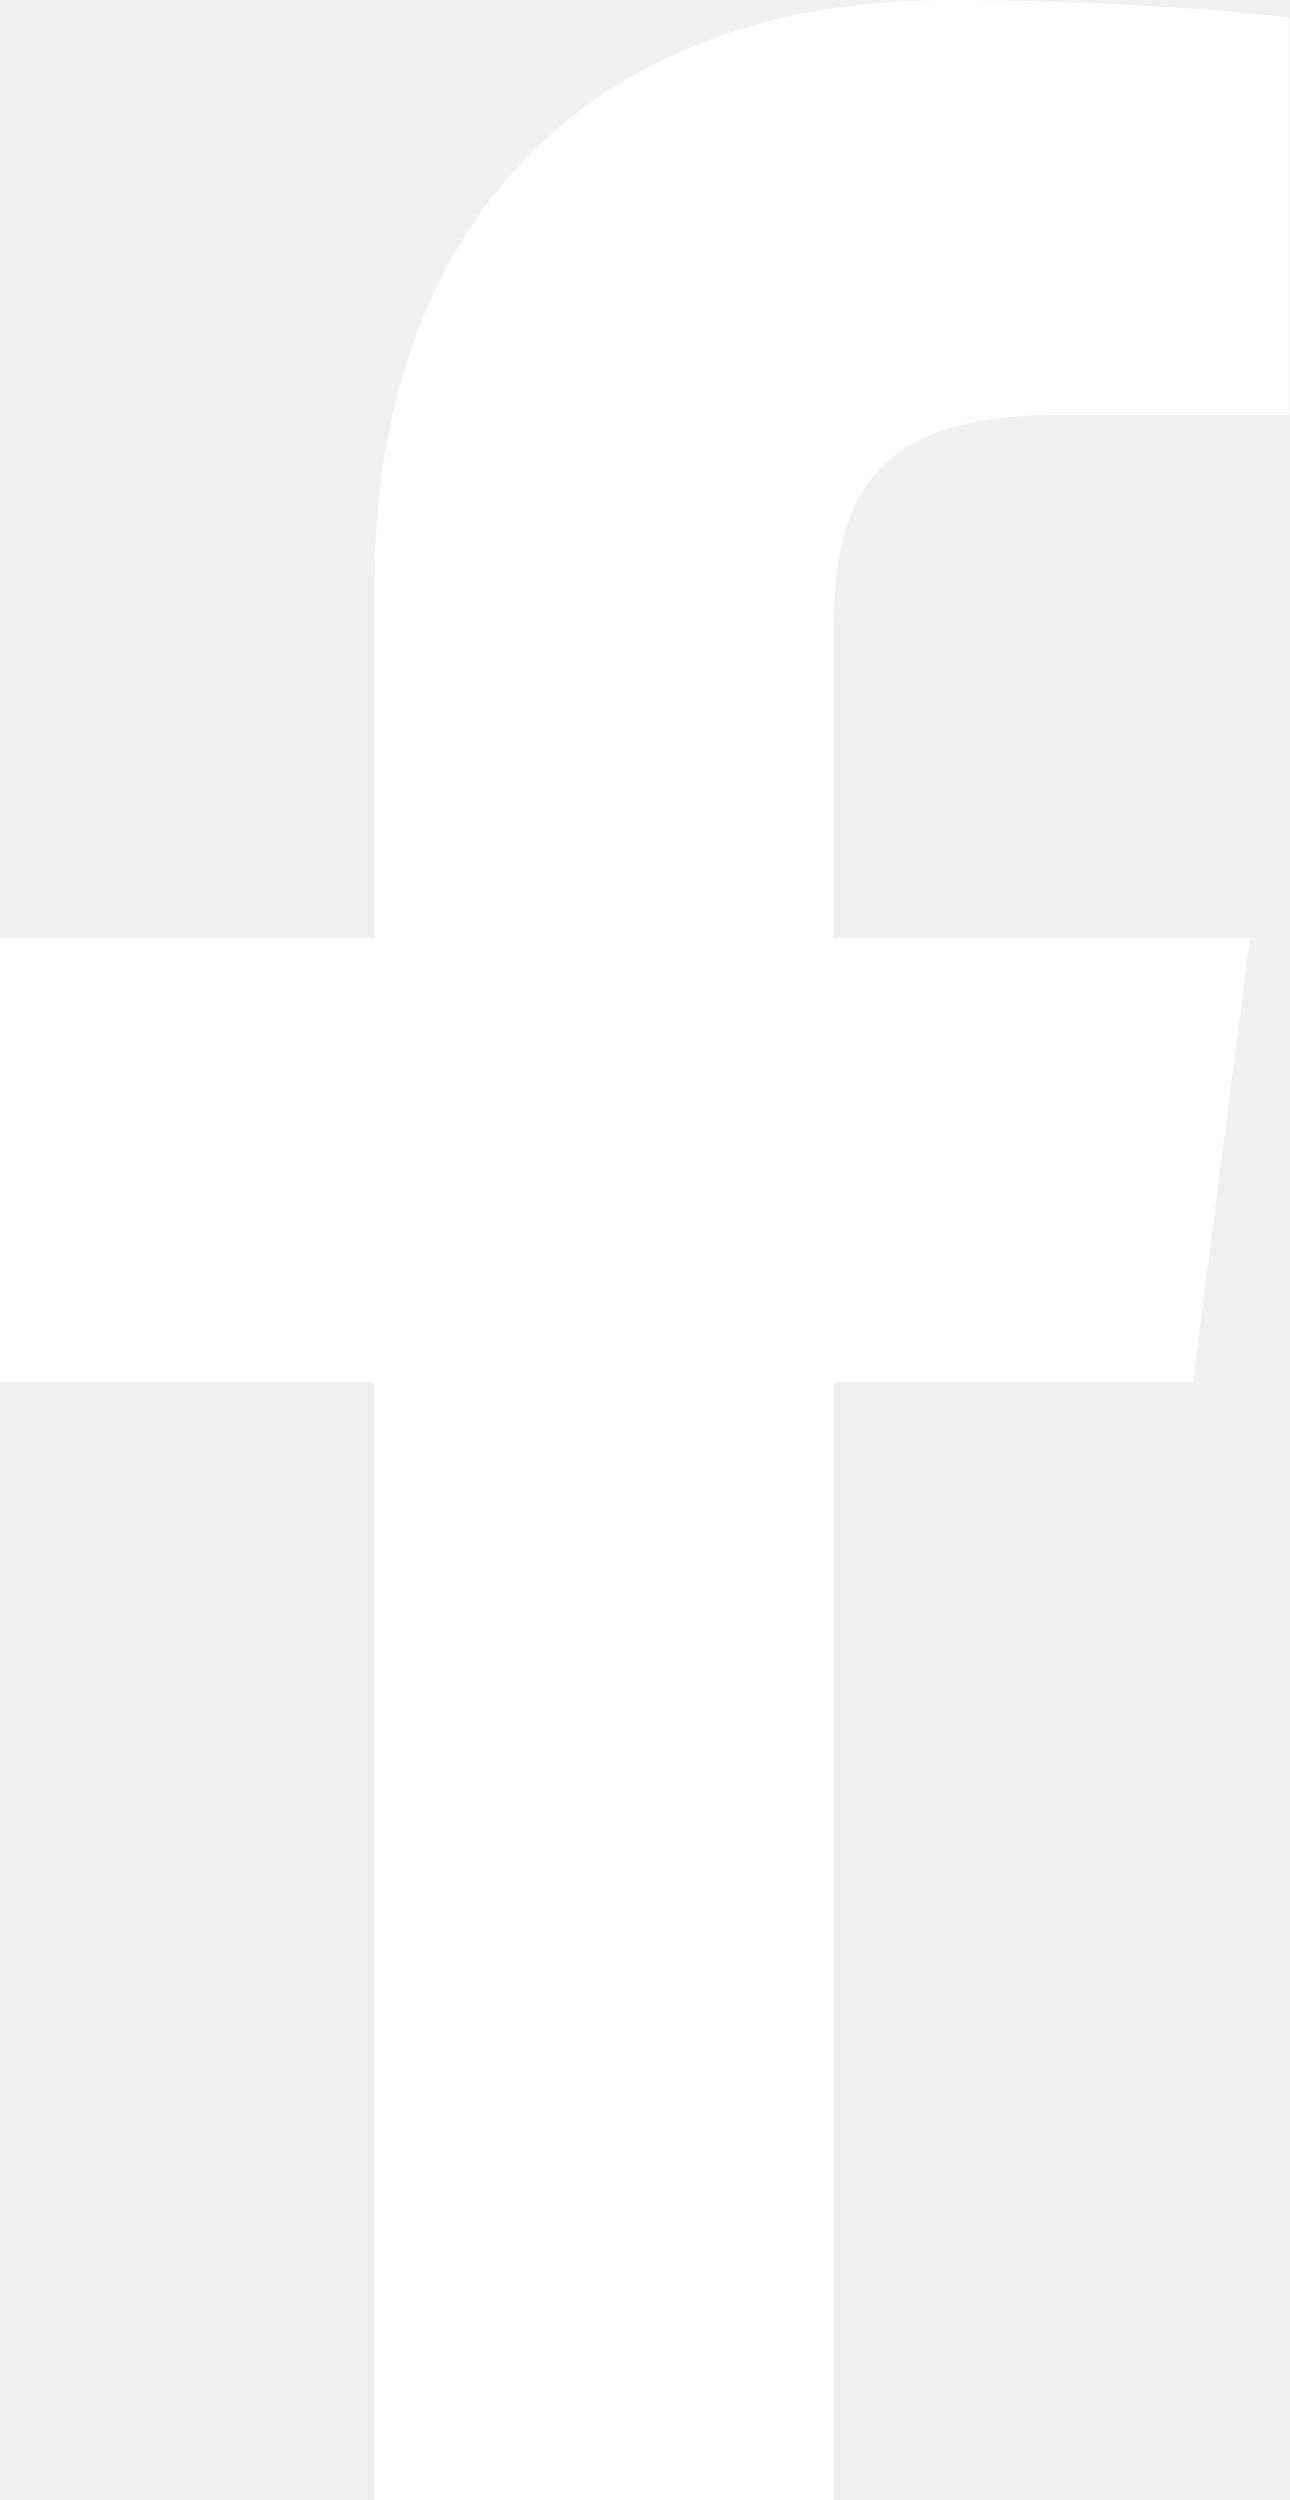
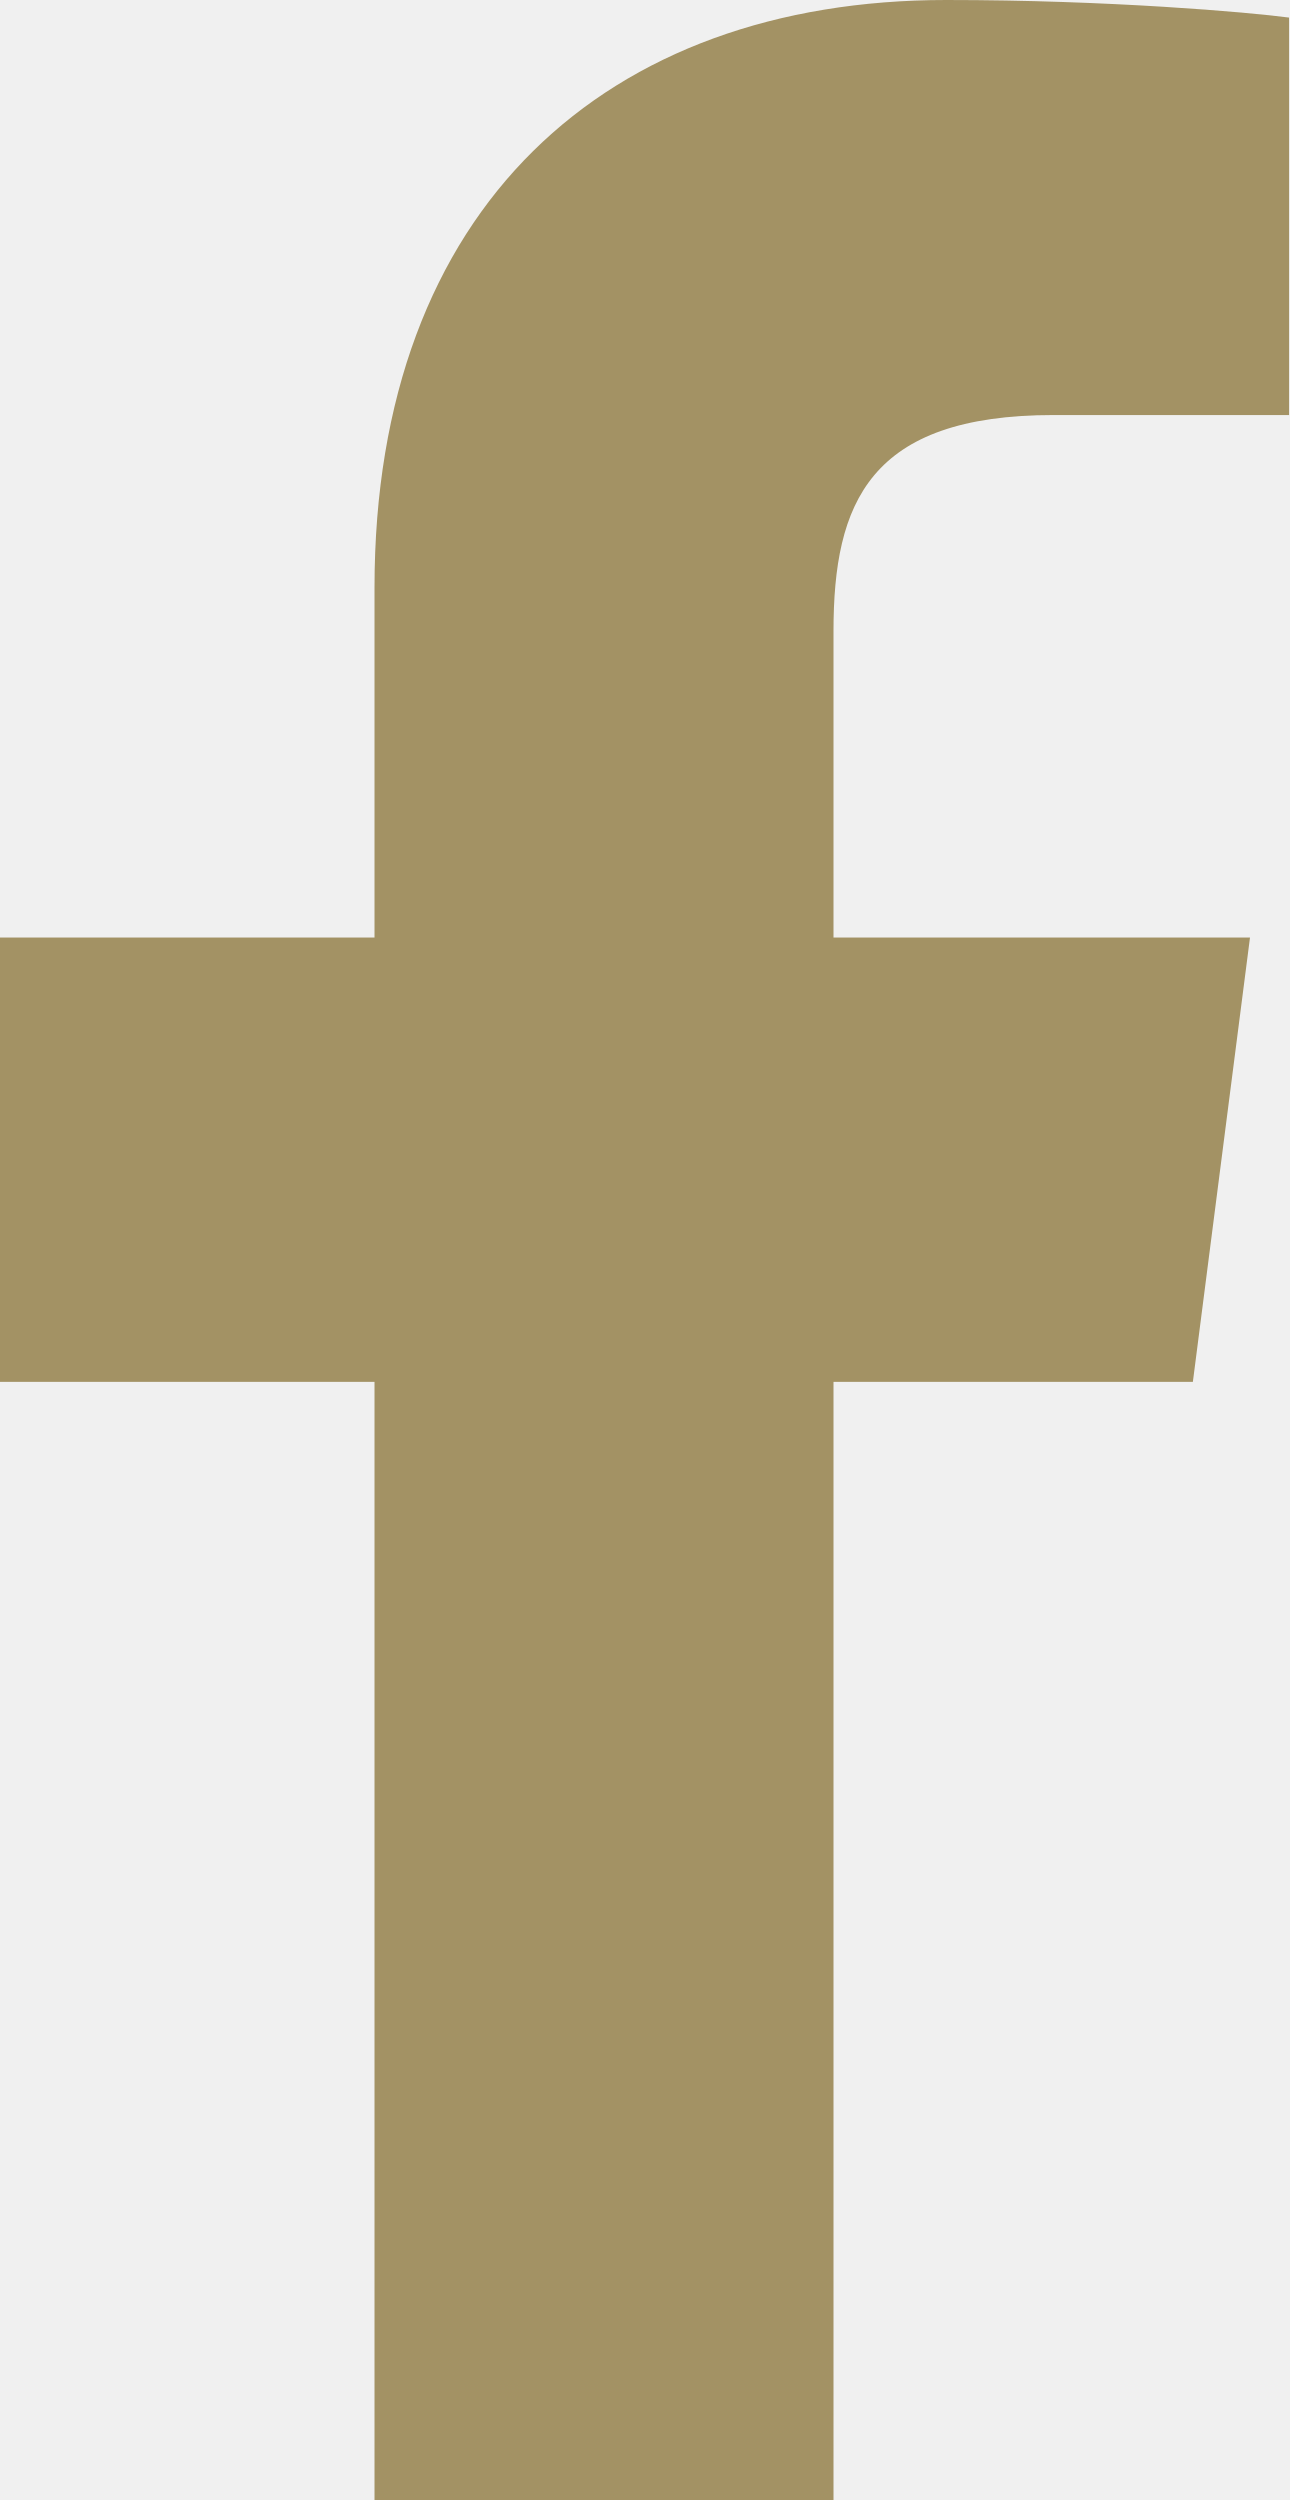
<svg xmlns="http://www.w3.org/2000/svg" version="1.1" id="Layer_1" x="0px" y="0px" viewBox="0 0 264 512" style="enable-background:new 0 0 264 512;" xml:space="preserve">
  <style type="text/css">
- 	.st0{fill:#FFFFFF;}
+ 	.st0{fill:#A39264;}
</style>
  <path class="st0" d="M76.7,512V283H0v-91h76.7v-71.7C76.7,42.4,124.3,0,193.8,0c33.3,0,61.9,2.5,70.2,3.6V85h-48.2  c-37.8,0-45.1,18-45.1,44.3V192H256l-11.7,91h-73.6v229" />
</svg>
